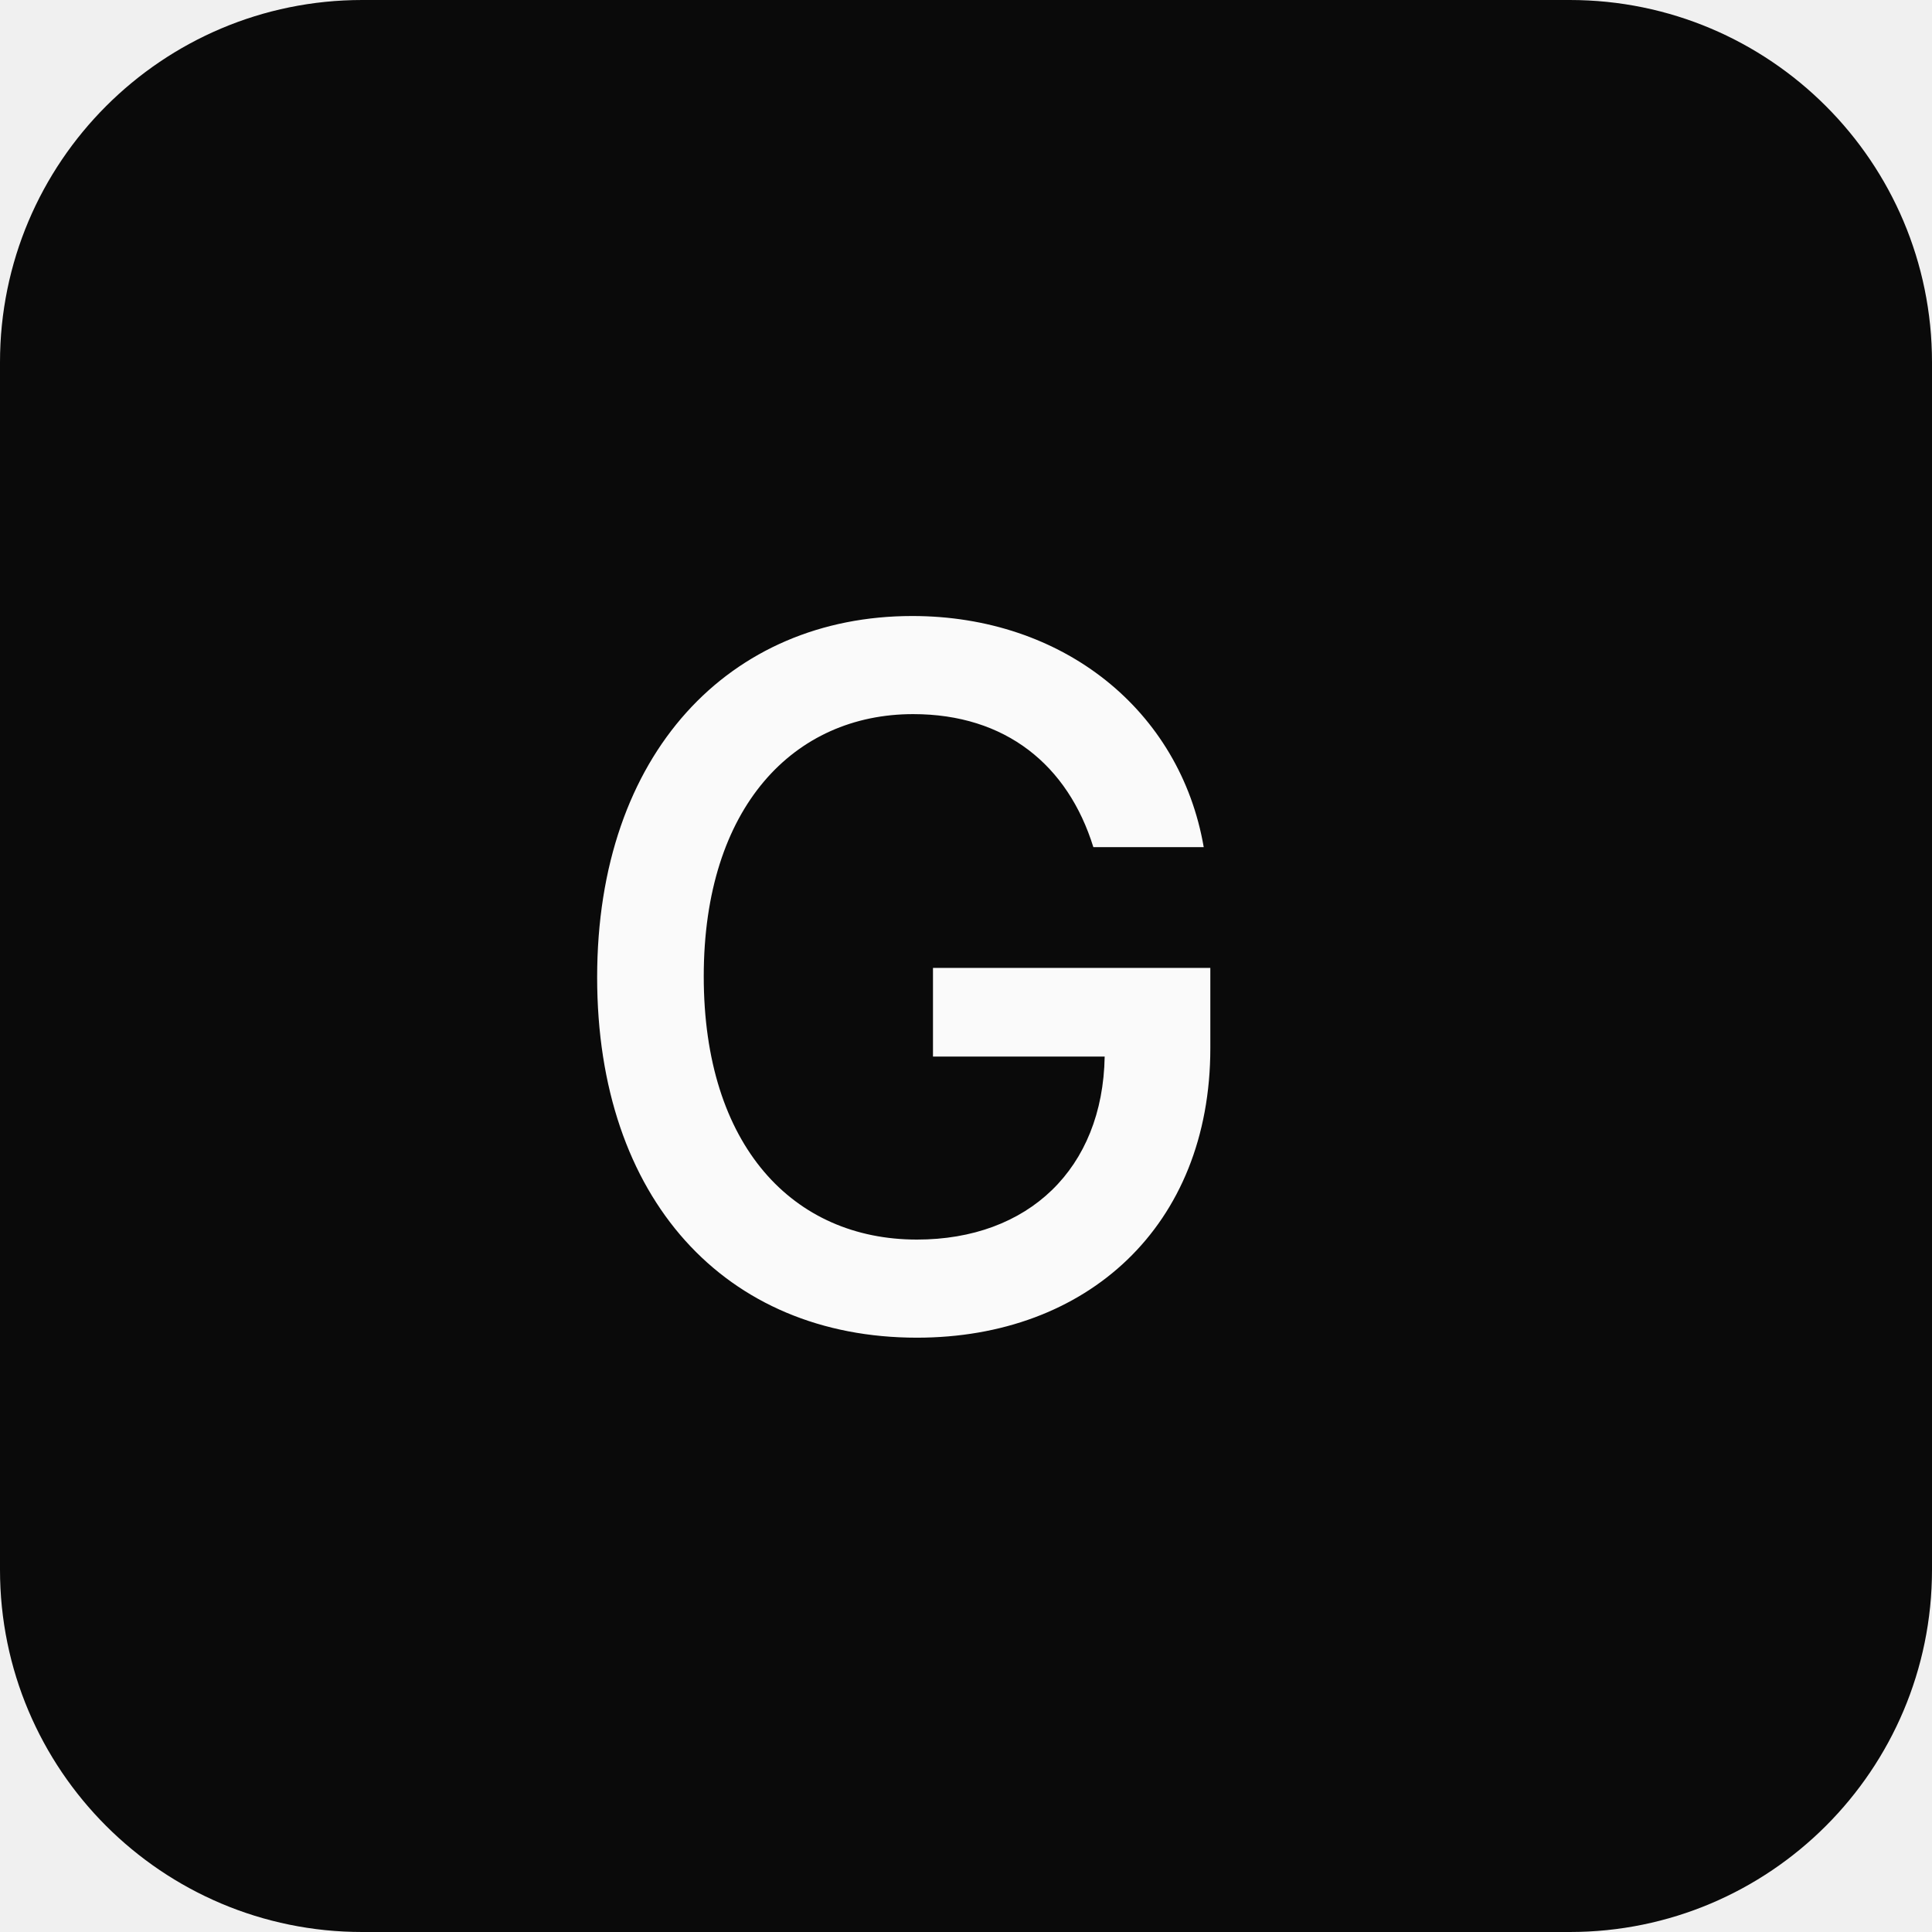
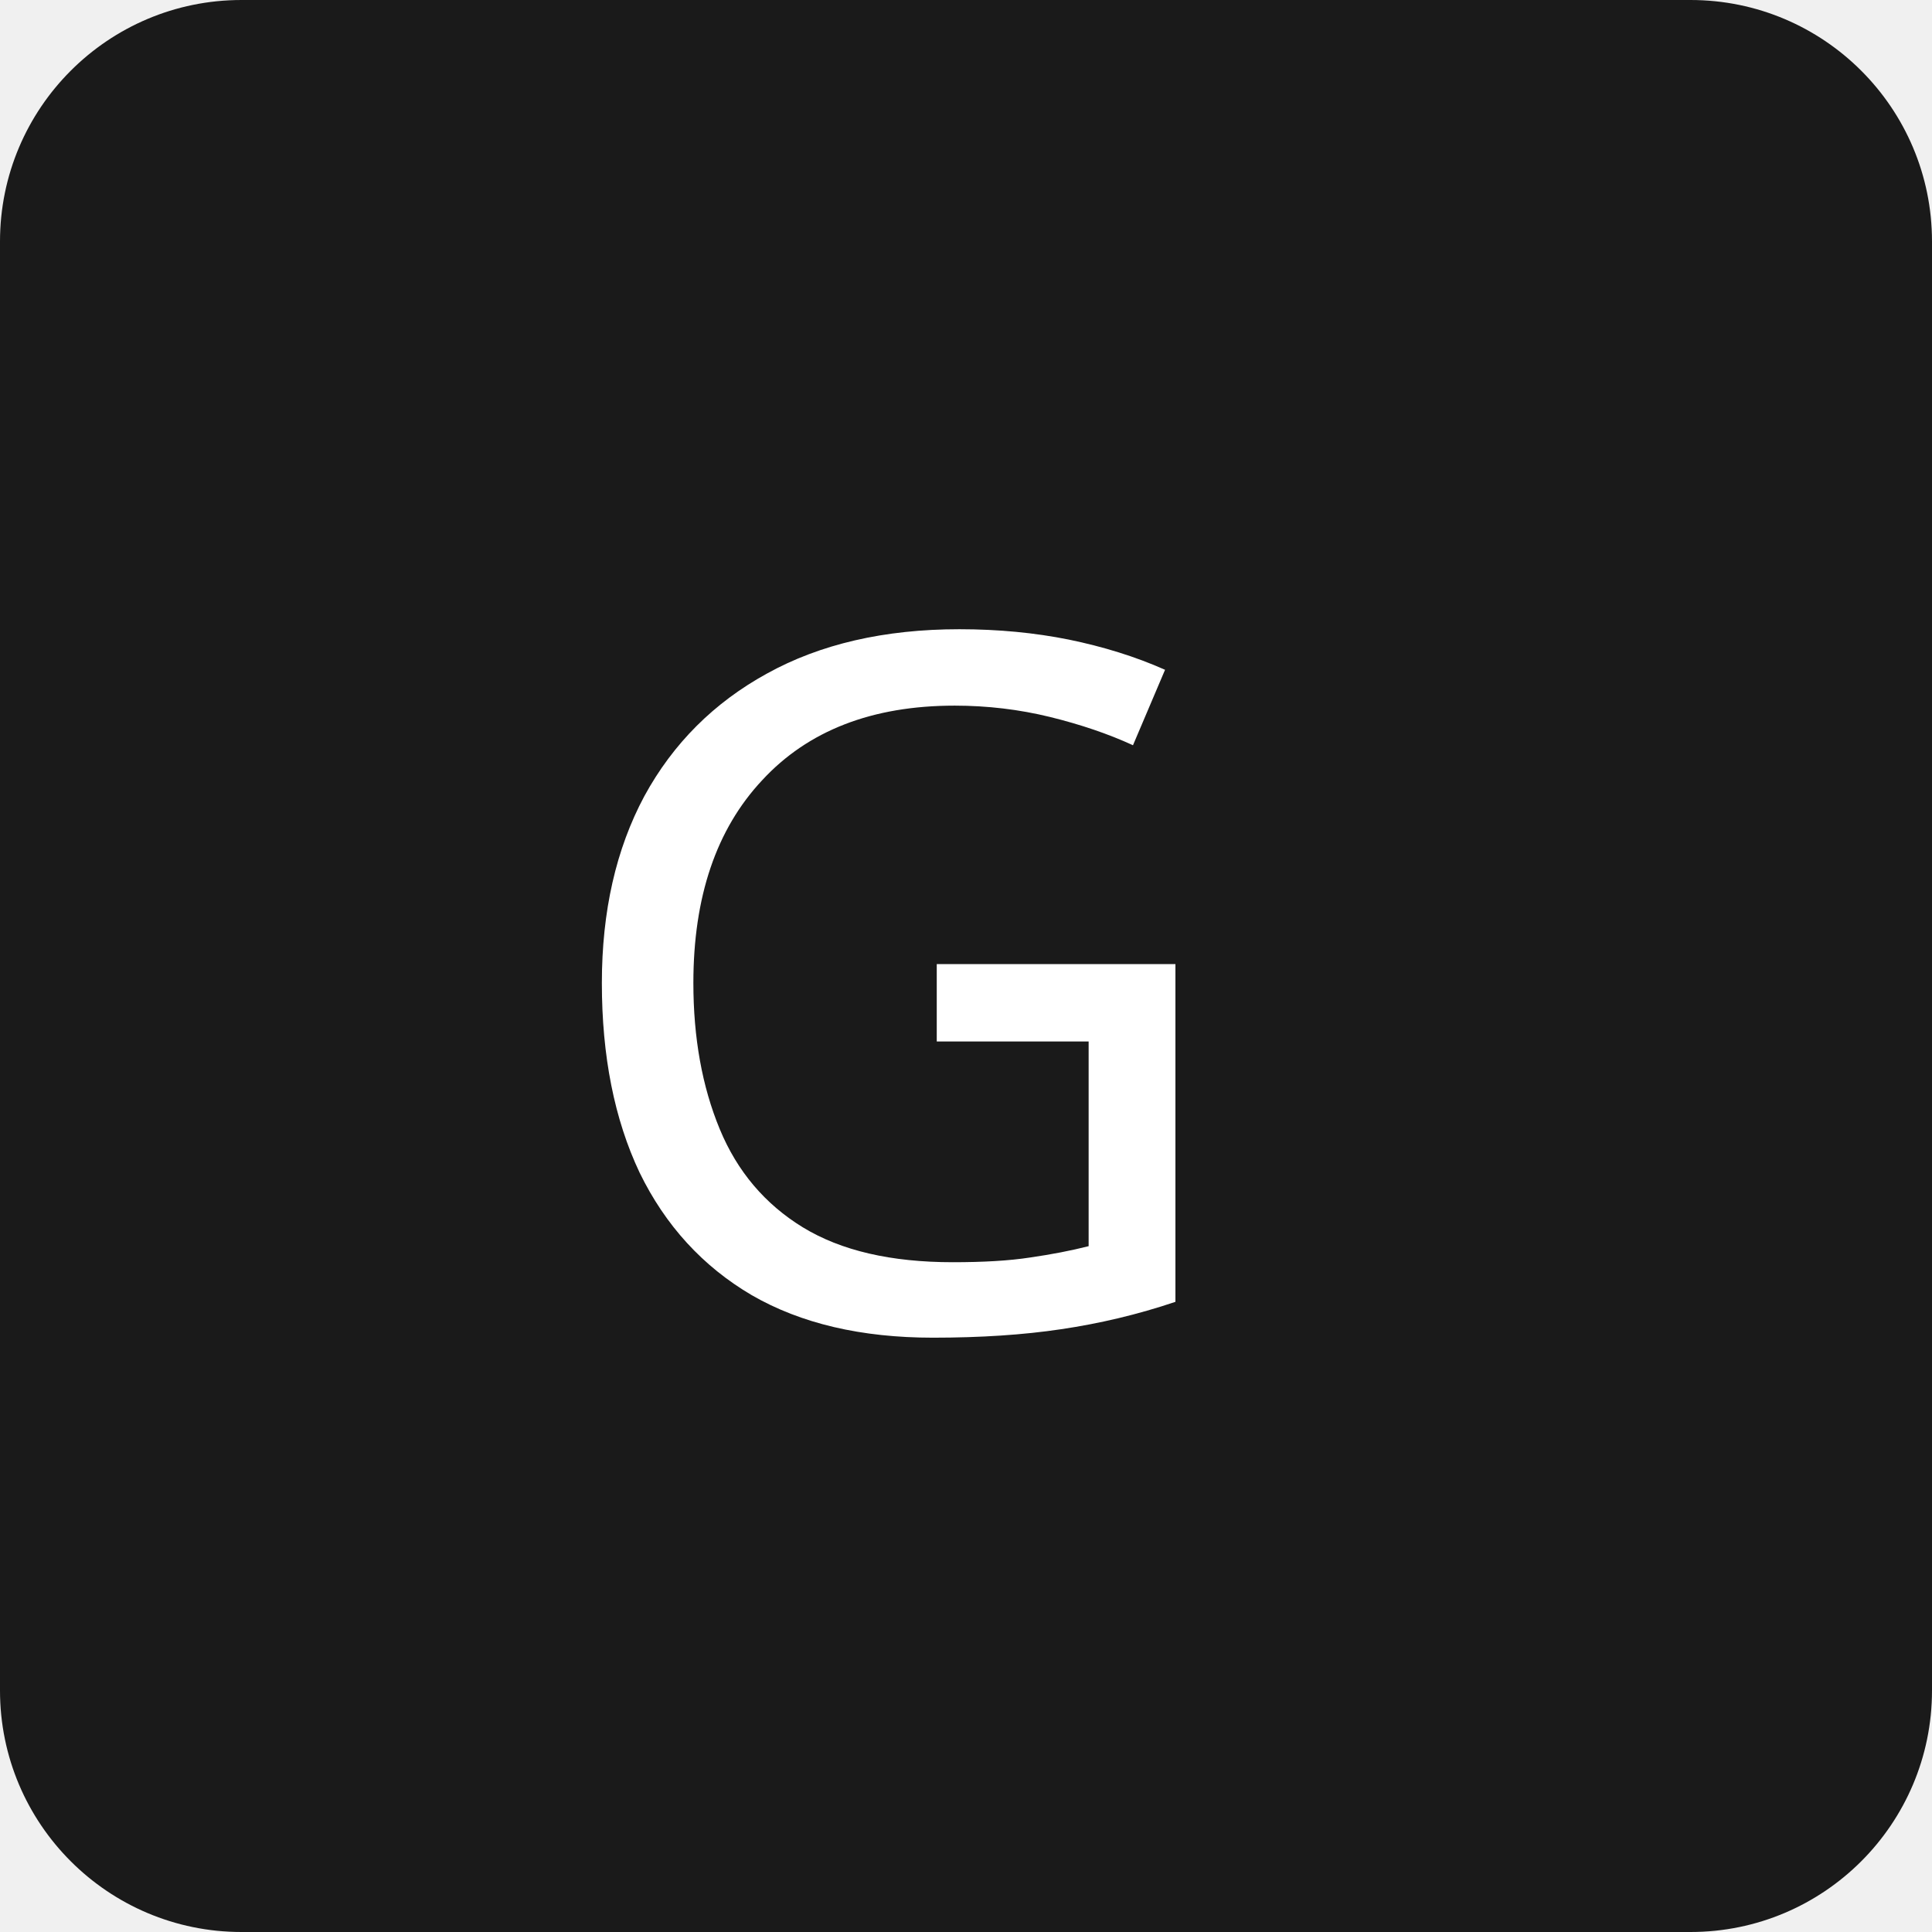
<svg xmlns="http://www.w3.org/2000/svg" viewBox="0 0 32 32">
-   <rect width="32" height="32" rx="6" fill="#0a0a0a" />
-   <text x="9" y="22" font-family="Inter, sans-serif" font-size="16" font-weight="500" fill="#fafafa">G</text>
+   <rect width="32" height="32" rx="4" fill="#1a1a1a" />
+   <text x="9" y="22" font-family="system-ui" font-size="16" font-weight="300" fill="#ffffff">G</text>
</svg>
